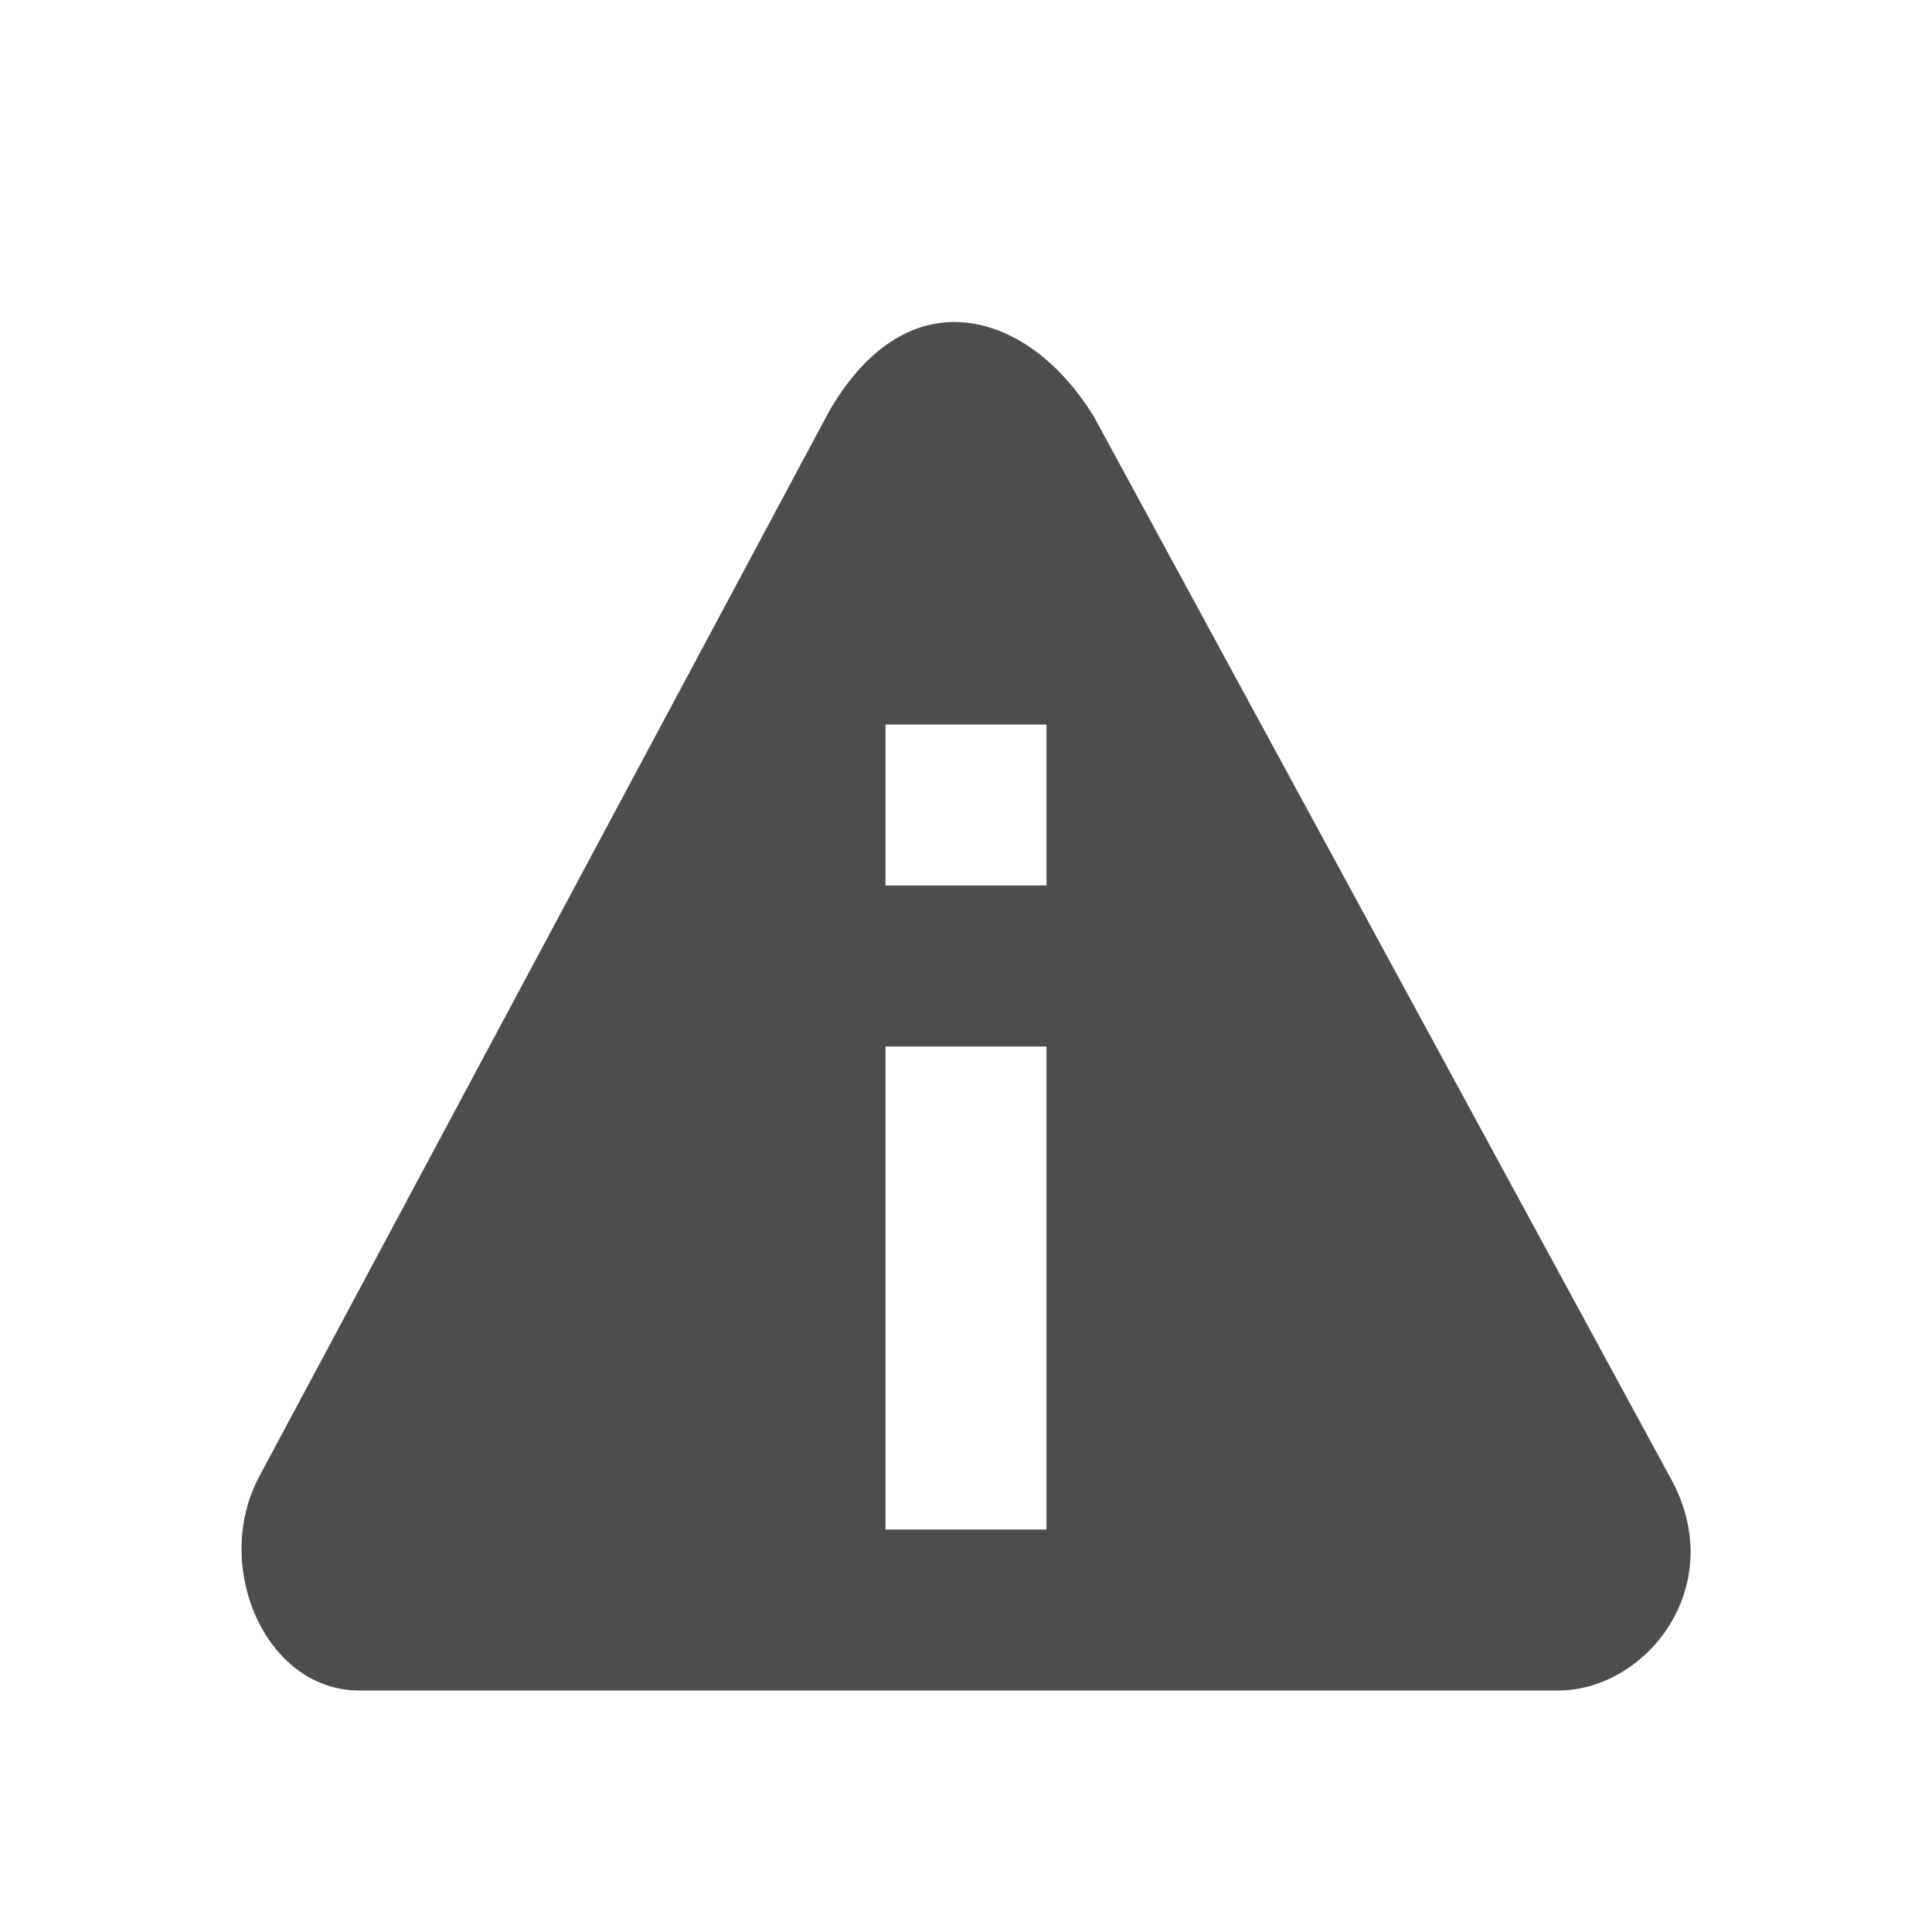
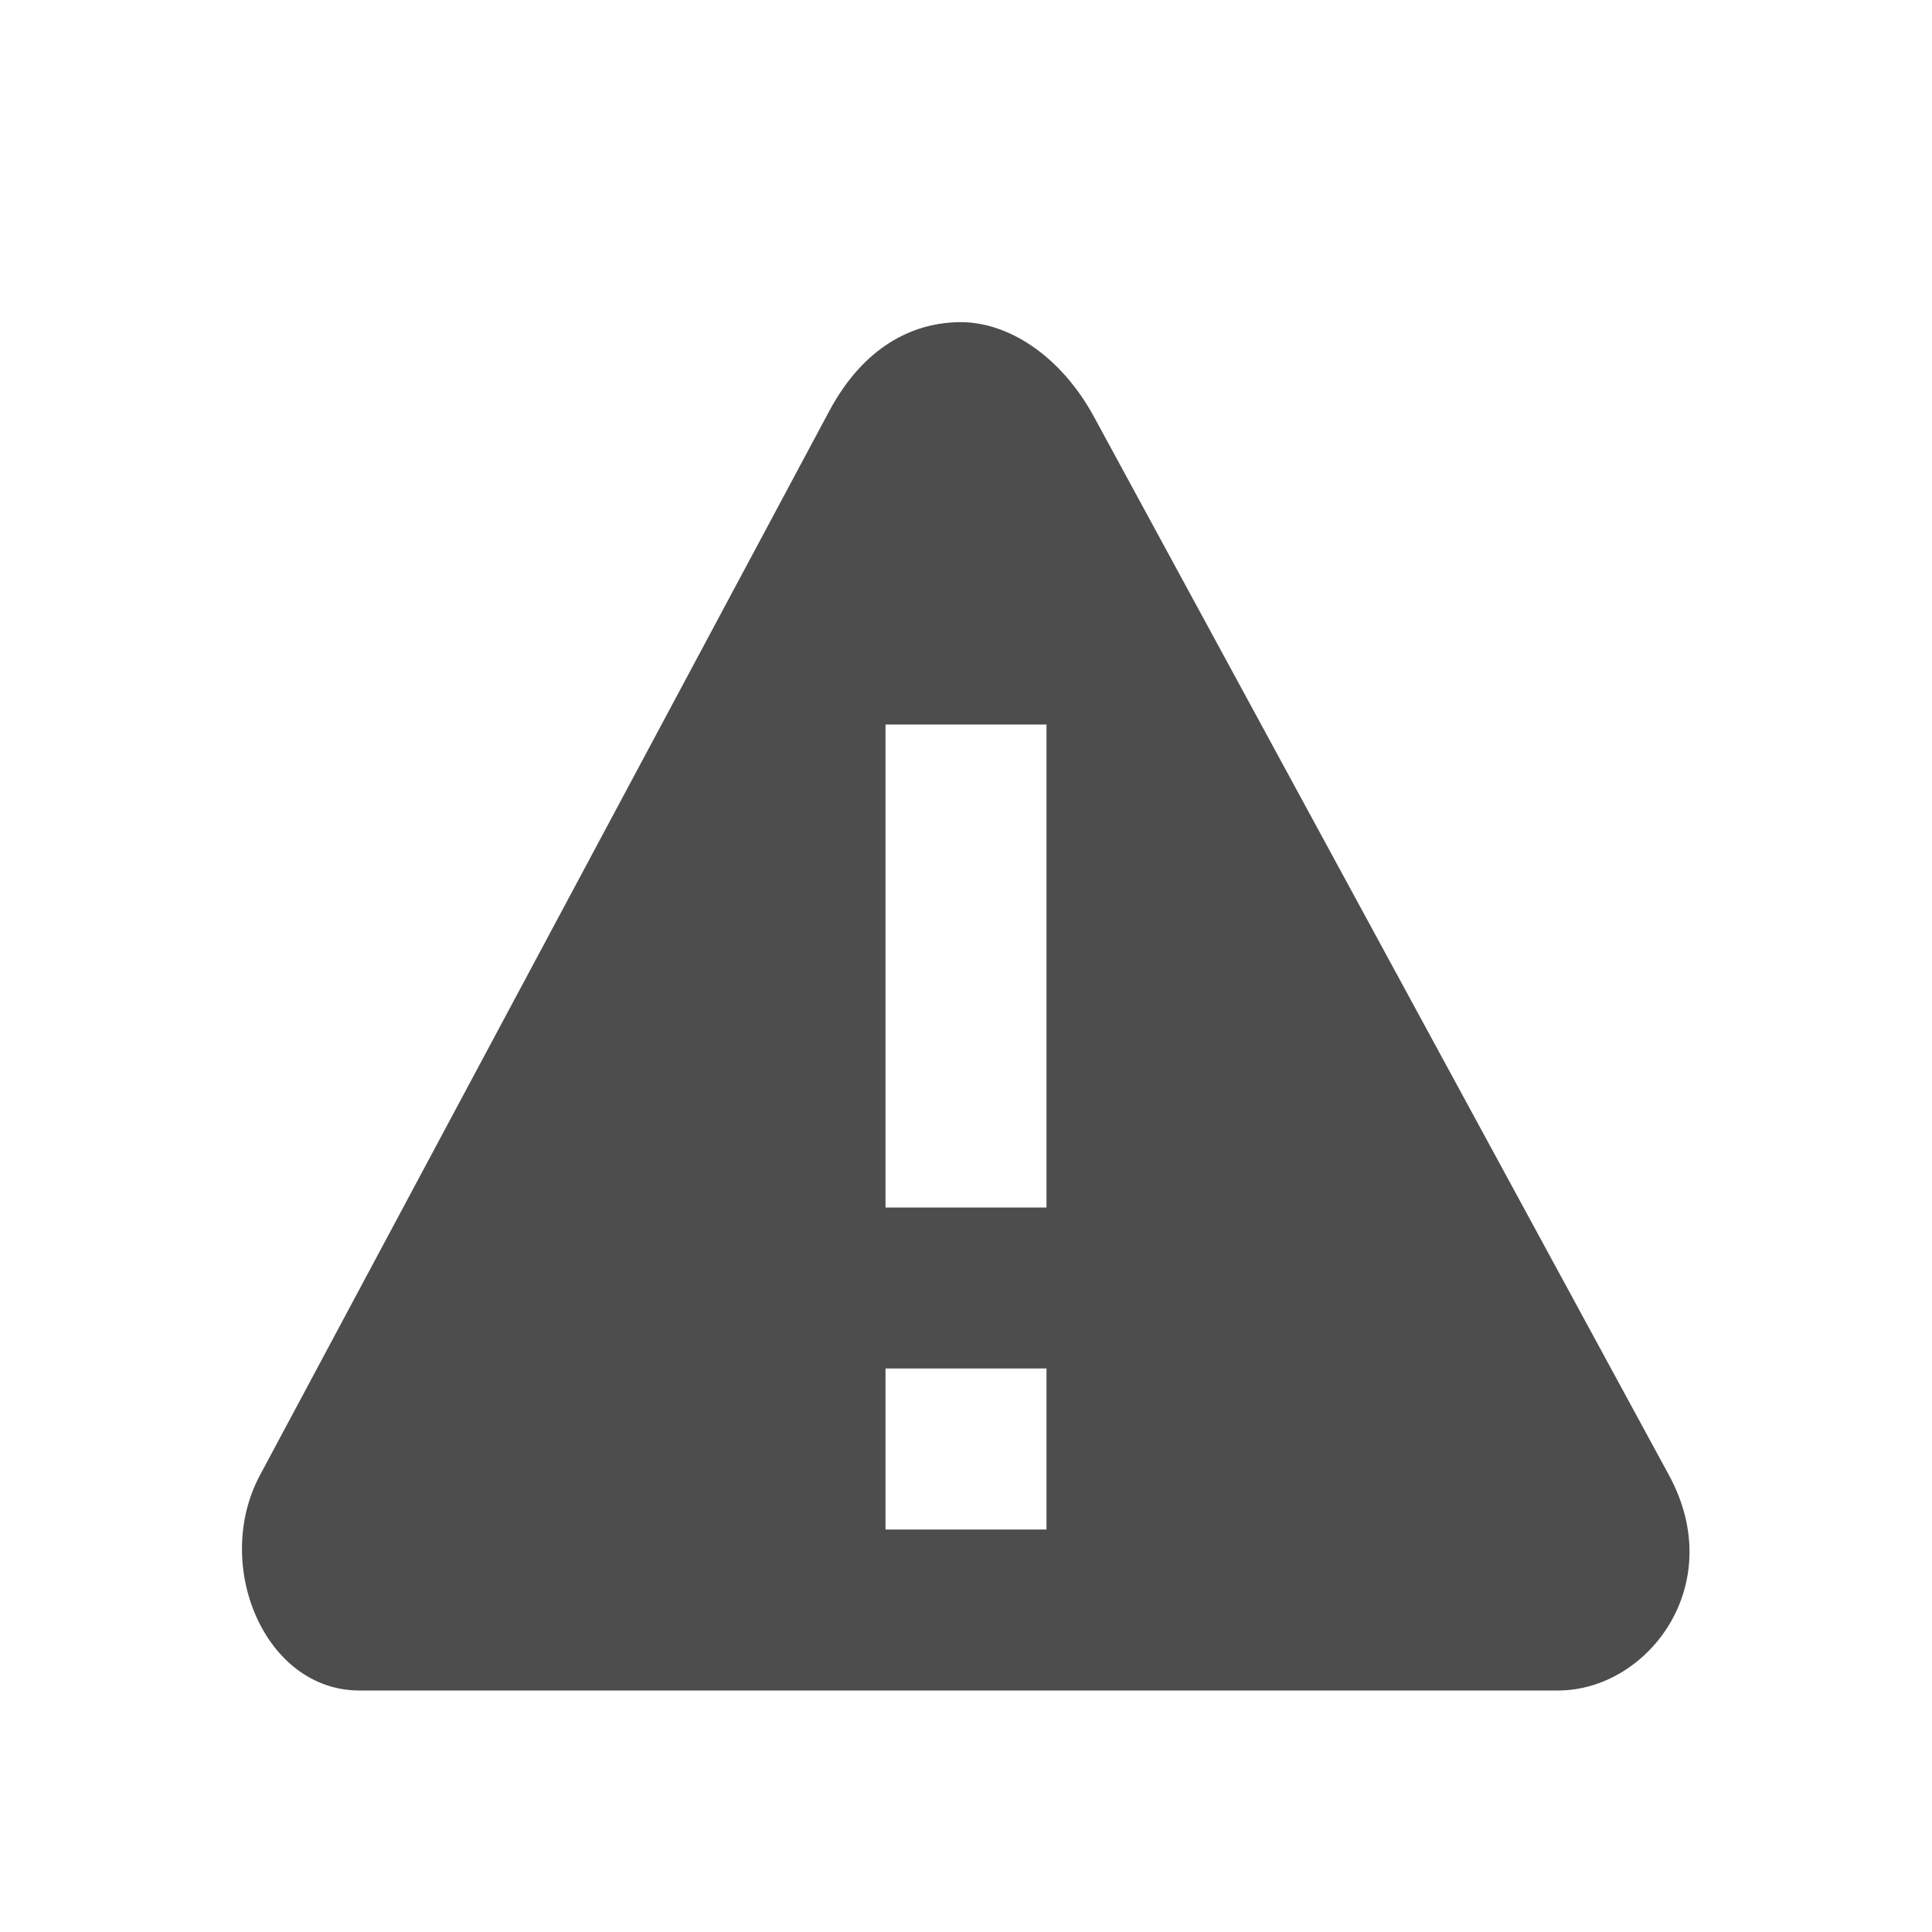
<svg xmlns="http://www.w3.org/2000/svg" width="24" version="1.1" height="24">
  <defs id="defs3051">
    <style type="text/css" id="current-color-scheme">
.ColorScheme-Text {
color:#4d4d4d;
}
</style>
  </defs>
-   <path style="fill:currentColor;fill-opacity:1;stroke:none" id="path818" d="m 11.928,4.002 c -0.594,-0.033 -1.175,0.323 -1.627,1.105 l -7.072,13.219 c -0.604,1.1 0.053,2.674 1.236,2.674 h 14.889 c 1.111,0 2.153,-1.324 1.379,-2.674 l -7.143,-13.148 c -0.452,-0.737 -1.067,-1.144 -1.662,-1.176 z  m -.928,4.998 h 2 v 2 h -2 v -2 z  m 0,4 h 2 v 6 h -2 v -6 z " class="ColorScheme-Text" />
+   <path style="fill:currentColor;fill-opacity:1;stroke:none" d="m 11.928,4.002 c -0.595,0.004 -1.201,0.309 -1.627,1.105 l -7.072,13.219 c -0.592,1.107 0.053,2.674 1.236,2.674 h 14.889 c 1.111,0 2.122,-1.306 1.379,-2.674 l -7.143,-13.148 c -0.412,-0.759 -1.067,-1.18 -1.662,-1.176 z  m -.928,4.998 h 2 v 6 h -2 v -6 z  m 0,8 h 2 v 2 h -2 v -2 z " class="ColorScheme-Text" />
</svg>
